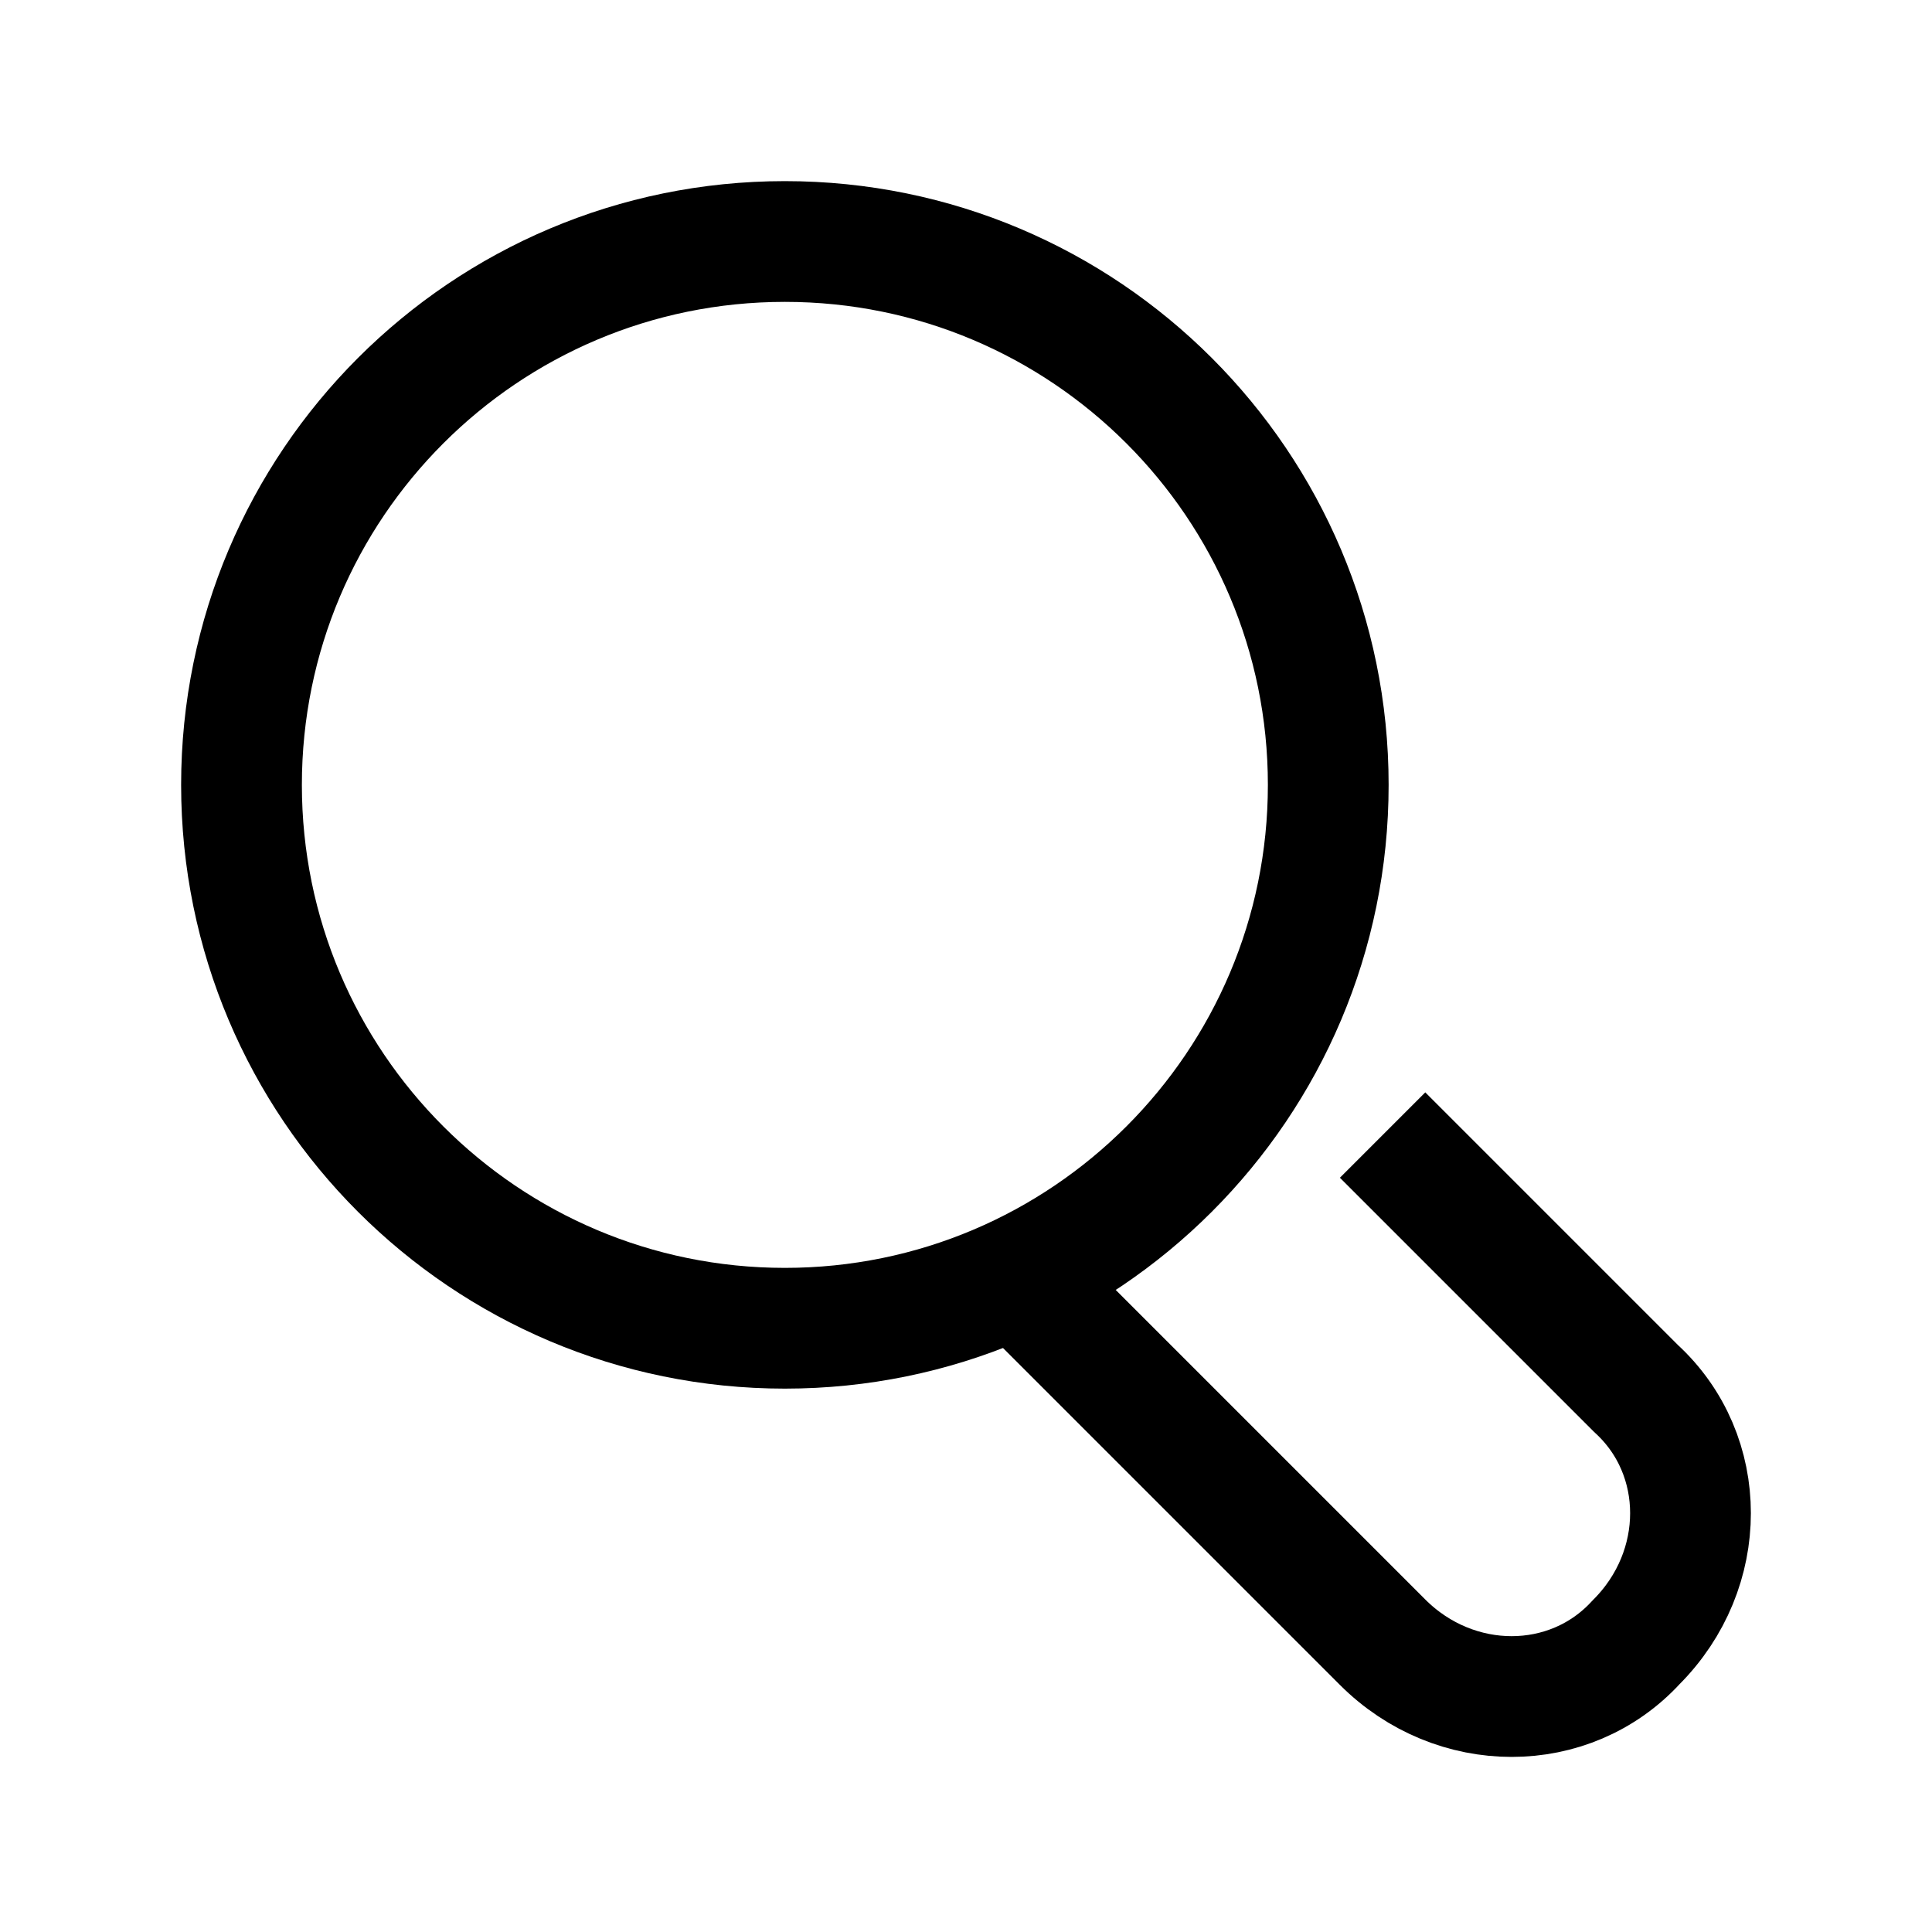
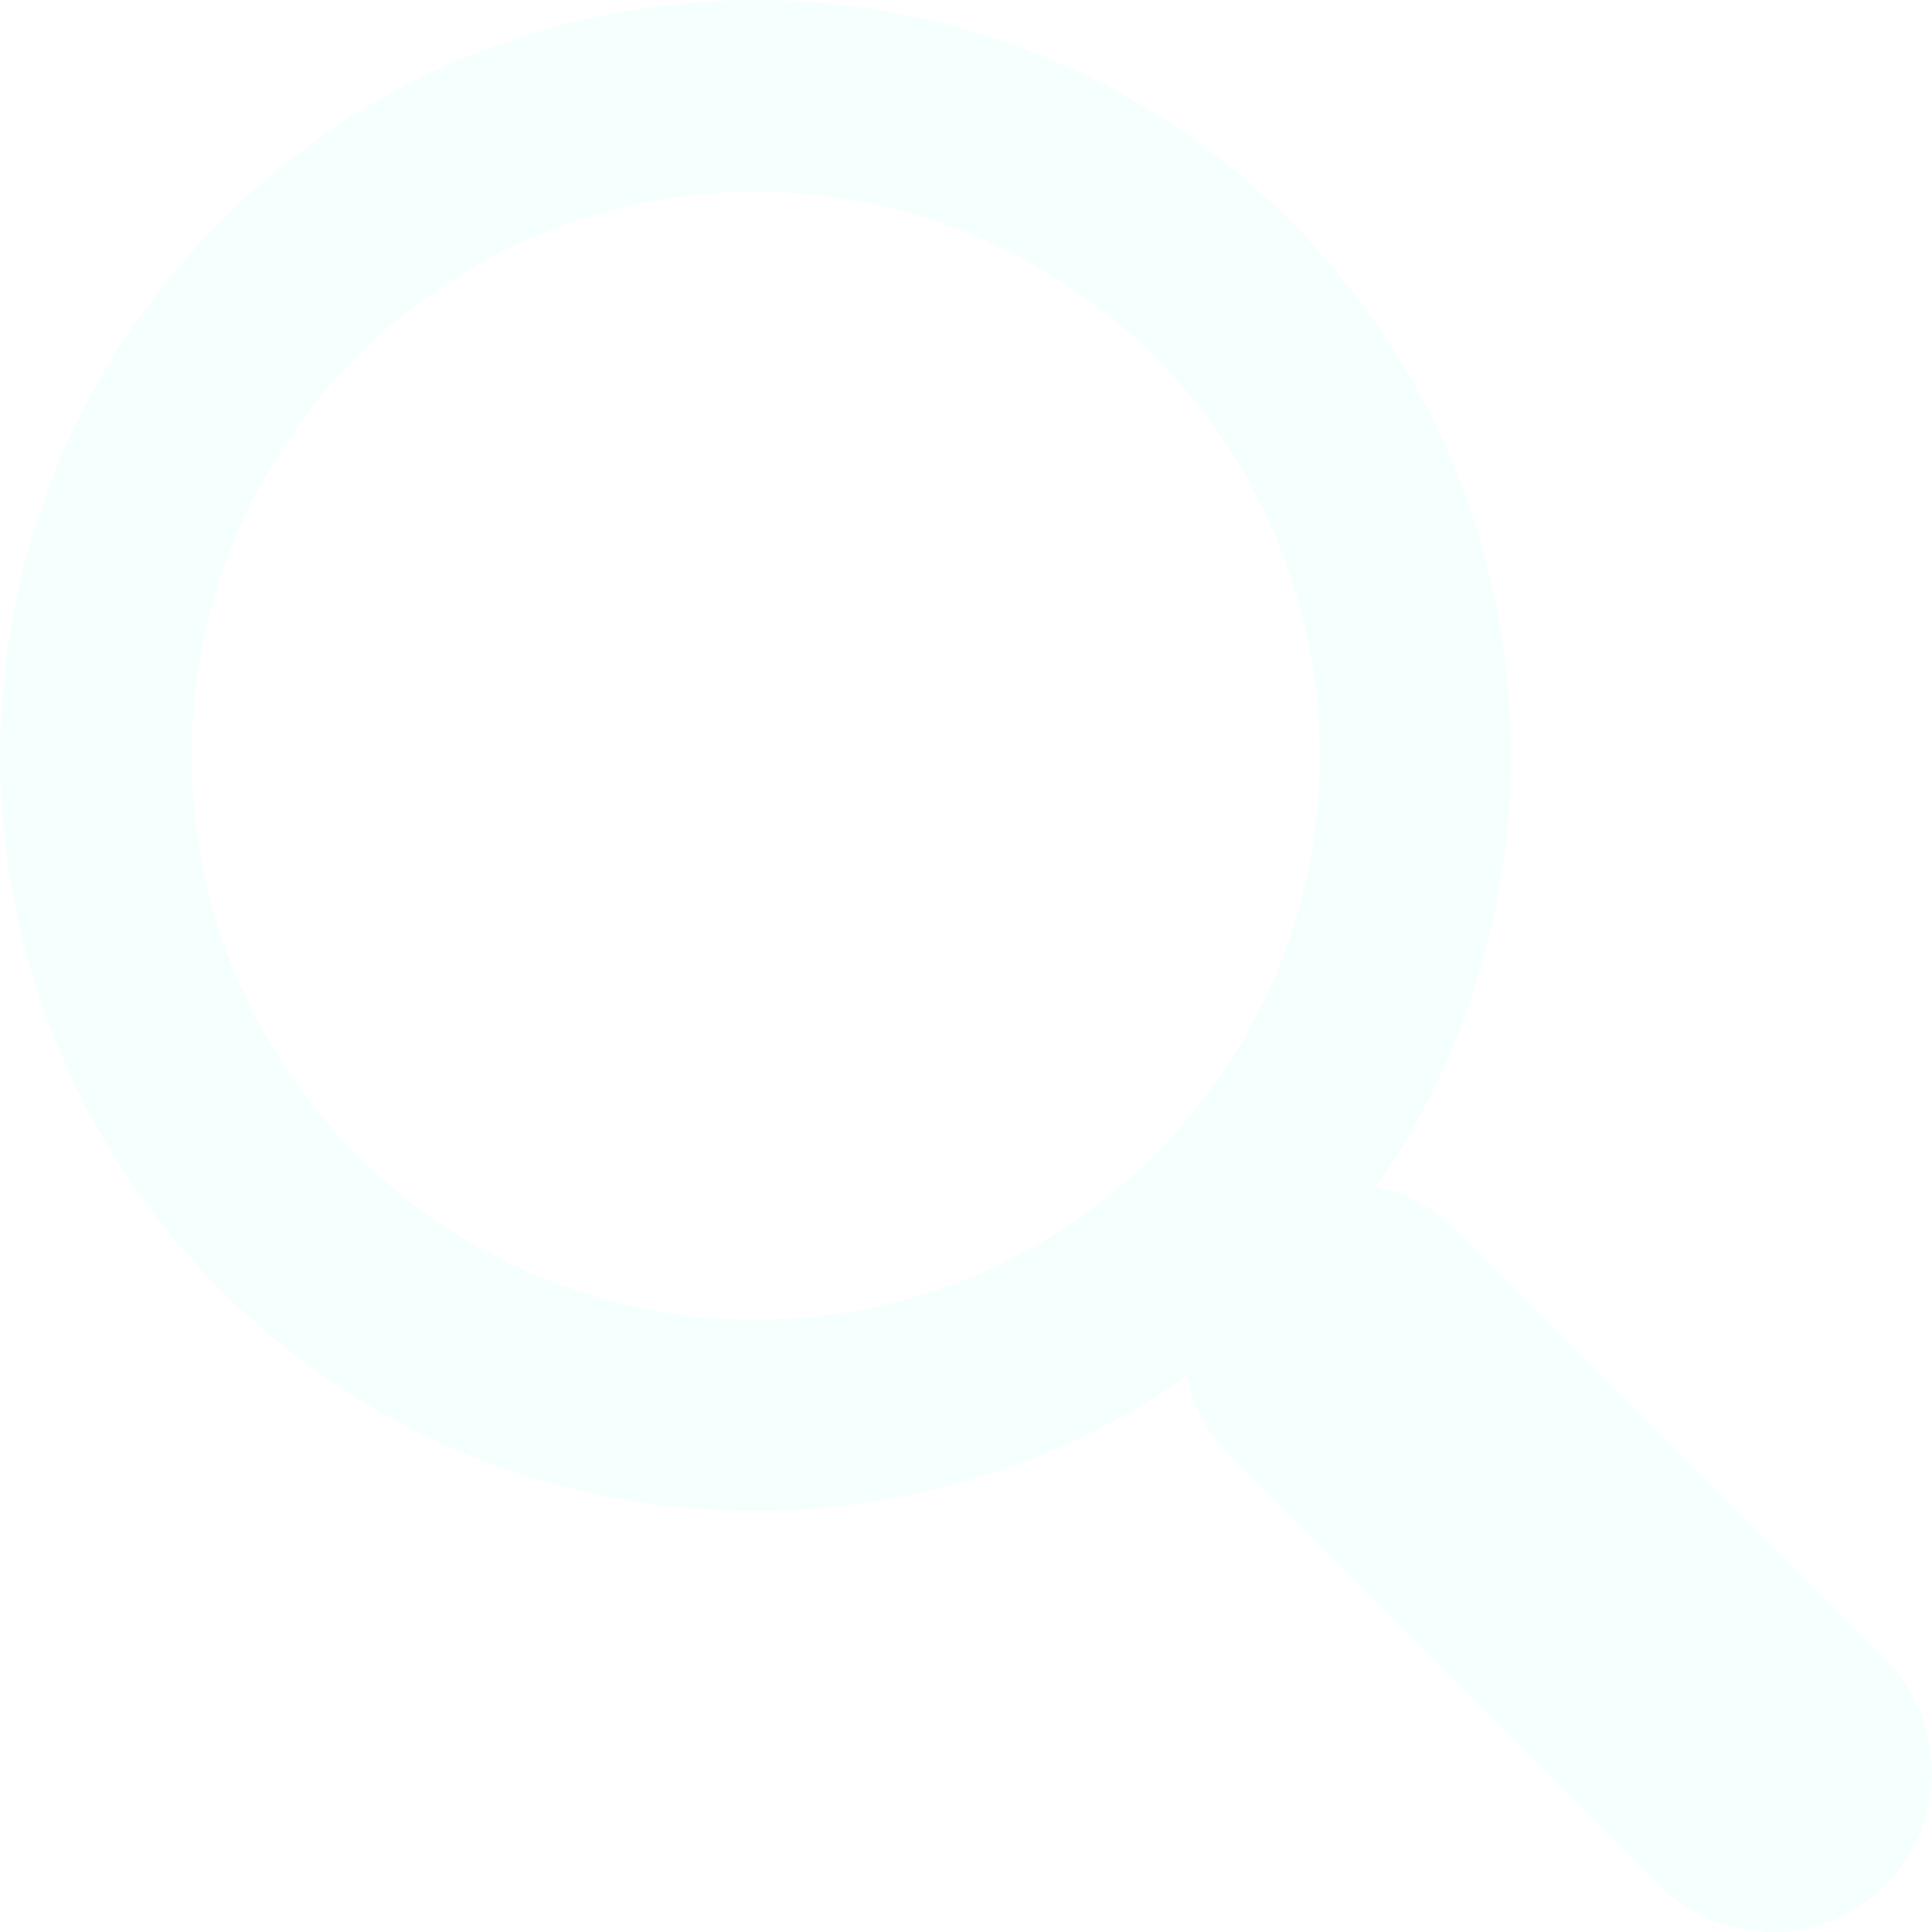
- <svg xmlns="http://www.w3.org/2000/svg" version="1.1" id="Icons" x="0px" y="0px" viewBox="0 0 32 32" style="enable-background:new 0 0 32 32;" xml:space="preserve">
-   <style type="text/css">
- 	.st0{fill:none;stroke:#000000;stroke-width:2;stroke-miterlimit:10;}
- 	.st1{fill:none;stroke:#000000;stroke-width:2;stroke-linejoin:round;stroke-miterlimit:10;}
- 	.st2{fill:none;stroke:#000000;stroke-width:2;stroke-linecap:round;stroke-linejoin:round;stroke-miterlimit:10;}
- 	.st3{fill:none;stroke:#000000;stroke-width:2;stroke-linecap:round;stroke-miterlimit:10;}
- 	.st4{fill:none;stroke:#000000;stroke-width:2;stroke-linejoin:round;stroke-miterlimit:10;stroke-dasharray:3;}
- </style>
-   <circle class="st1" cx="13" cy="13" r="9" />
-   <path class="st1" d="M17.2,21.5l5.7,5.7c1.2,1.2,3.1,1.2,4.2,0l0,0c1.2-1.2,1.2-3.1,0-4.2l-4.2-4.2" fill="#f2fffe" />
+ <svg xmlns="http://www.w3.org/2000/svg" version="1.1" id="Capa_1" x="0px" y="0px" width="30.239px" height="30.239px" viewBox="0 0 30.239 30.239" style="enable-background:new 0 0 30.239 30.239;" xml:space="preserve">
+   <g>
+     <path fill="#f2fffe" opacity="0.8" d="M20.194,3.46c-4.613-4.613-12.121-4.613-16.734,0c-4.612,4.614-4.612,12.121,0,16.735   c4.108,4.107,10.506,4.547,15.116,1.34c0.097,0.459,0.319,0.897,0.676,1.254l6.718,6.718c0.979,0.977,2.561,0.977,3.535,0   c0.978-0.978,0.978-2.56,0-3.535l-6.718-6.72c-0.355-0.354-0.794-0.577-1.253-0.674C24.743,13.967,24.303,7.57,20.194,3.46z    M18.073,18.074c-3.444,3.444-9.049,3.444-12.492,0c-3.442-3.444-3.442-9.048,0-12.492c3.443-3.443,9.048-3.443,12.492,0   C21.517,9.026,21.517,14.63,18.073,18.074z" />
+   </g>
+   <g>
+ </g>
+   <g>
+ </g>
+   <g>
+ </g>
+   <g>
+ </g>
+   <g>
+ </g>
+   <g>
+ </g>
+   <g>
+ </g>
+   <g>
+ </g>
+   <g>
+ </g>
+   <g>
+ </g>
+   <g>
+ </g>
+   <g>
+ </g>
+   <g>
+ </g>
+   <g>
+ </g>
+   <g>
+ </g>
</svg>
